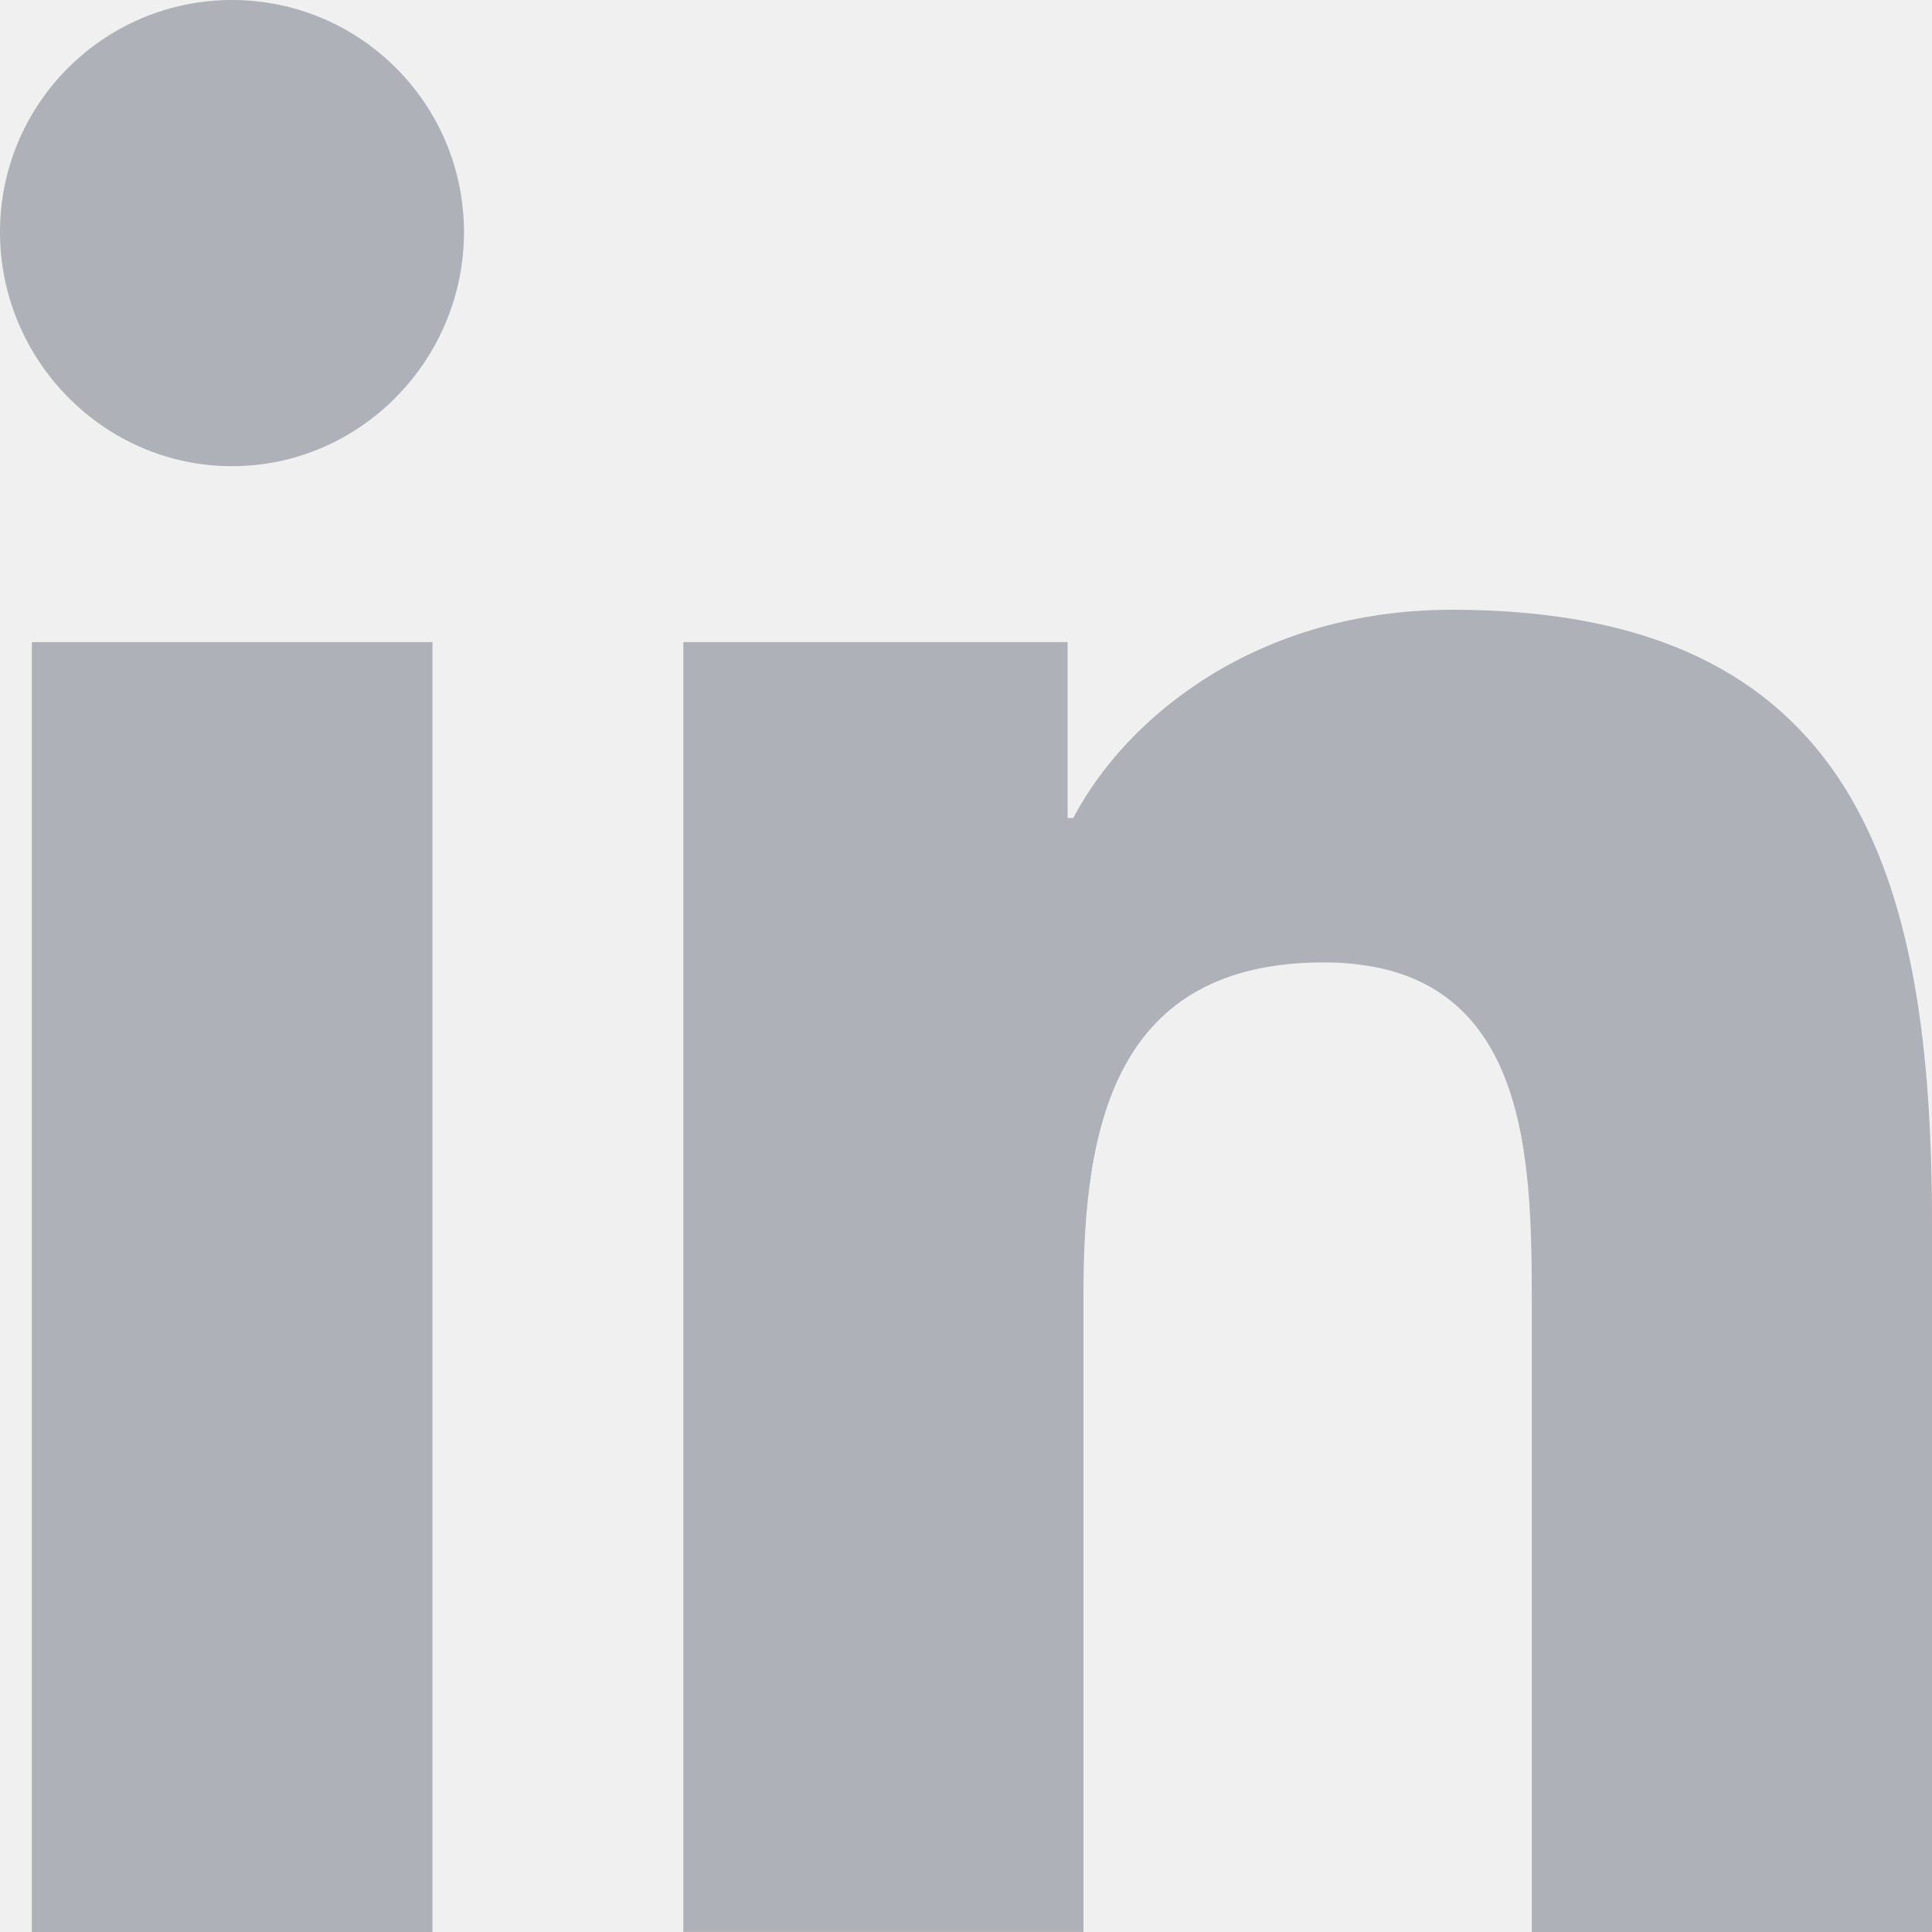
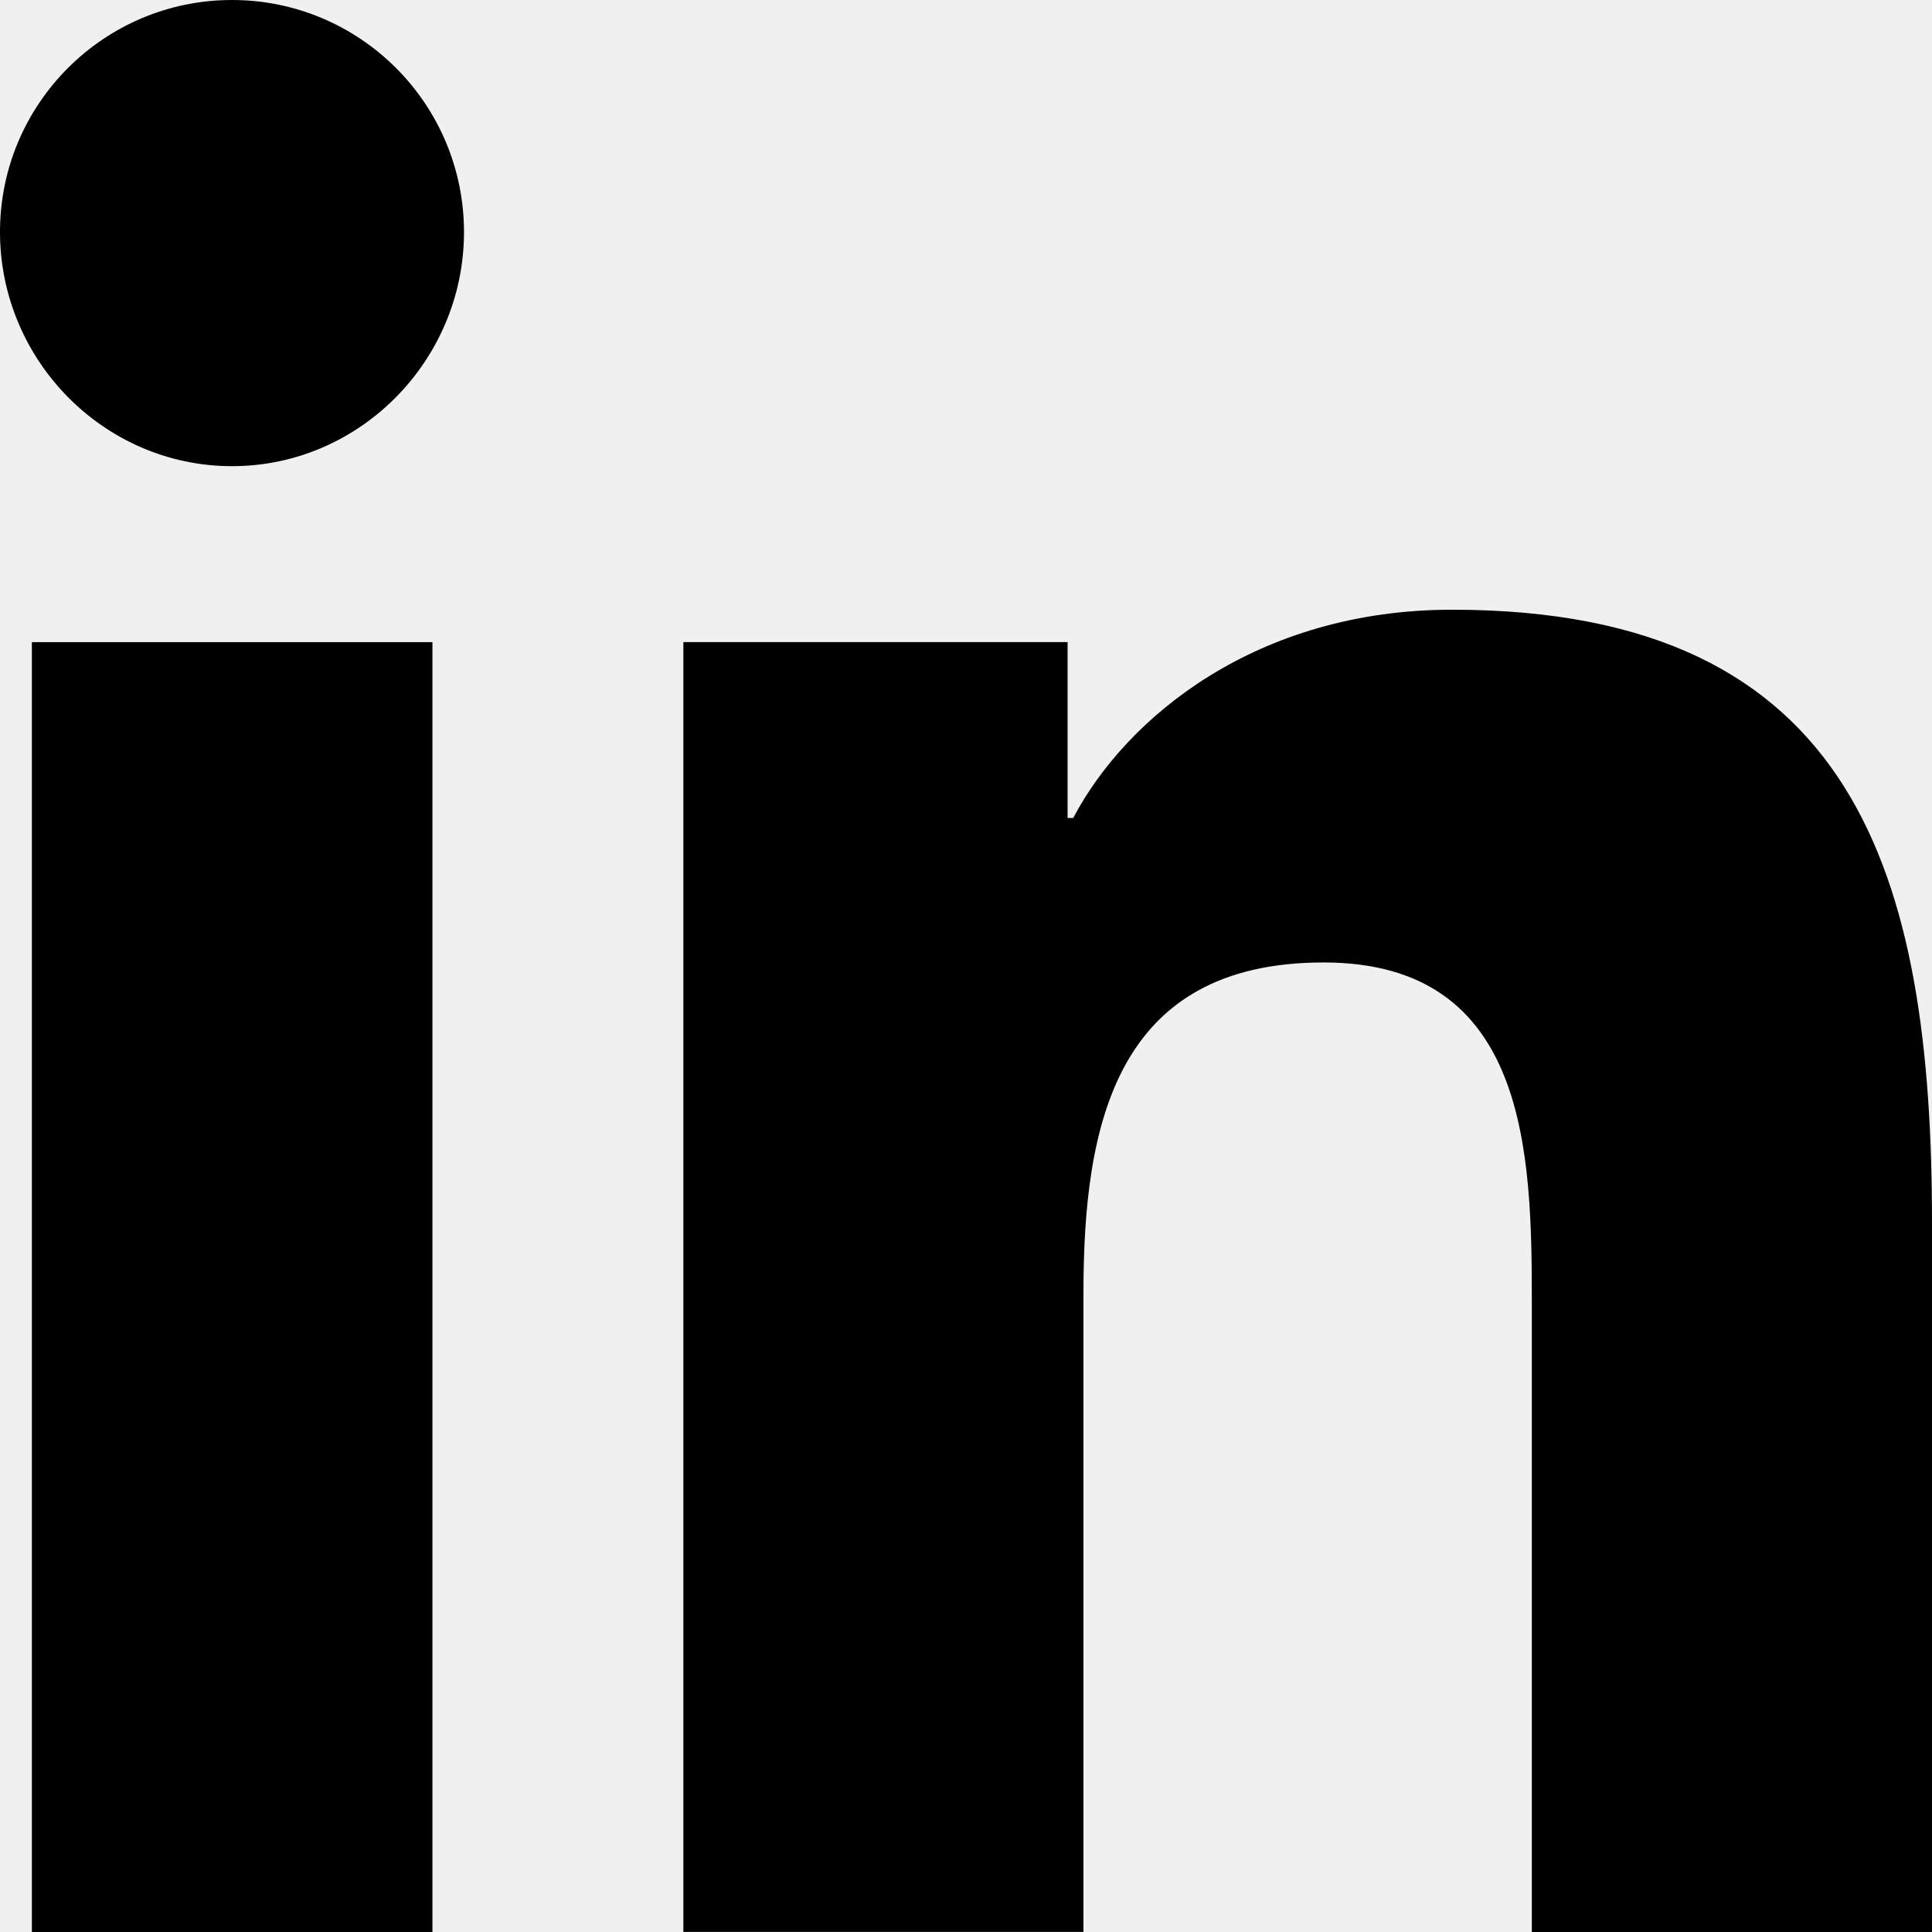
- <svg xmlns="http://www.w3.org/2000/svg" width="20" height="20" viewBox="0 0 20 20" fill="none">
-   <g clip-path="url(#clip0)">
-     <path d="M19.995 20V19.999H20V12.664C20 9.076 19.227 6.312 15.033 6.312C13.016 6.312 11.662 7.418 11.11 8.468H11.052V6.647H7.074V19.999H11.216V13.387C11.216 11.647 11.546 9.963 13.702 9.963C15.826 9.963 15.857 11.95 15.857 13.499V20H19.995Z" fill="#AFB1B8" />
-     <path d="M0.33 6.647H4.477V20H0.33V6.647Z" fill="#AFB1B8" />
-     <path d="M2.402 0C1.076 0 0 1.076 0 2.402C0 3.728 1.076 4.826 2.402 4.826C3.728 4.826 4.803 3.728 4.803 2.402C4.803 1.076 3.727 0 2.402 0V0Z" fill="#AFB1B8" />
-   </g>
-   <defs>
-     <clipPath id="clip0">
-       <rect width="20" height="20" fill="white" />
-     </clipPath>
-   </defs>
+ <svg xmlns="http://www.w3.org/2000/svg" version="1.1" width="1024" height="1024" viewBox="0 0 1024 1024">
+   <g id="icomoon-ignore">
+ </g>
+   <path d="M1023.744 1024v-0.041h0.256v-375.552c0-183.722-39.552-325.247-254.336-325.247-103.255 0-172.544 56.661-200.832 110.378h-2.985v-93.226h-203.65v683.647h212.051v-338.519c0-89.129 16.896-175.315 127.278-175.315 108.754 0 110.377 101.715 110.377 181.034v332.841h211.84z" />
+   <path d="M16.896 340.35h212.309v683.65h-212.309v-683.65z" />
+   <path d="M122.966 0c-67.883 0-122.966 55.082-122.966 122.966s55.082 124.117 122.966 124.117c67.882 0 122.965-56.234 122.965-124.117-0.042-67.883-55.125-122.966-122.965-122.966v0z" />
</svg>
